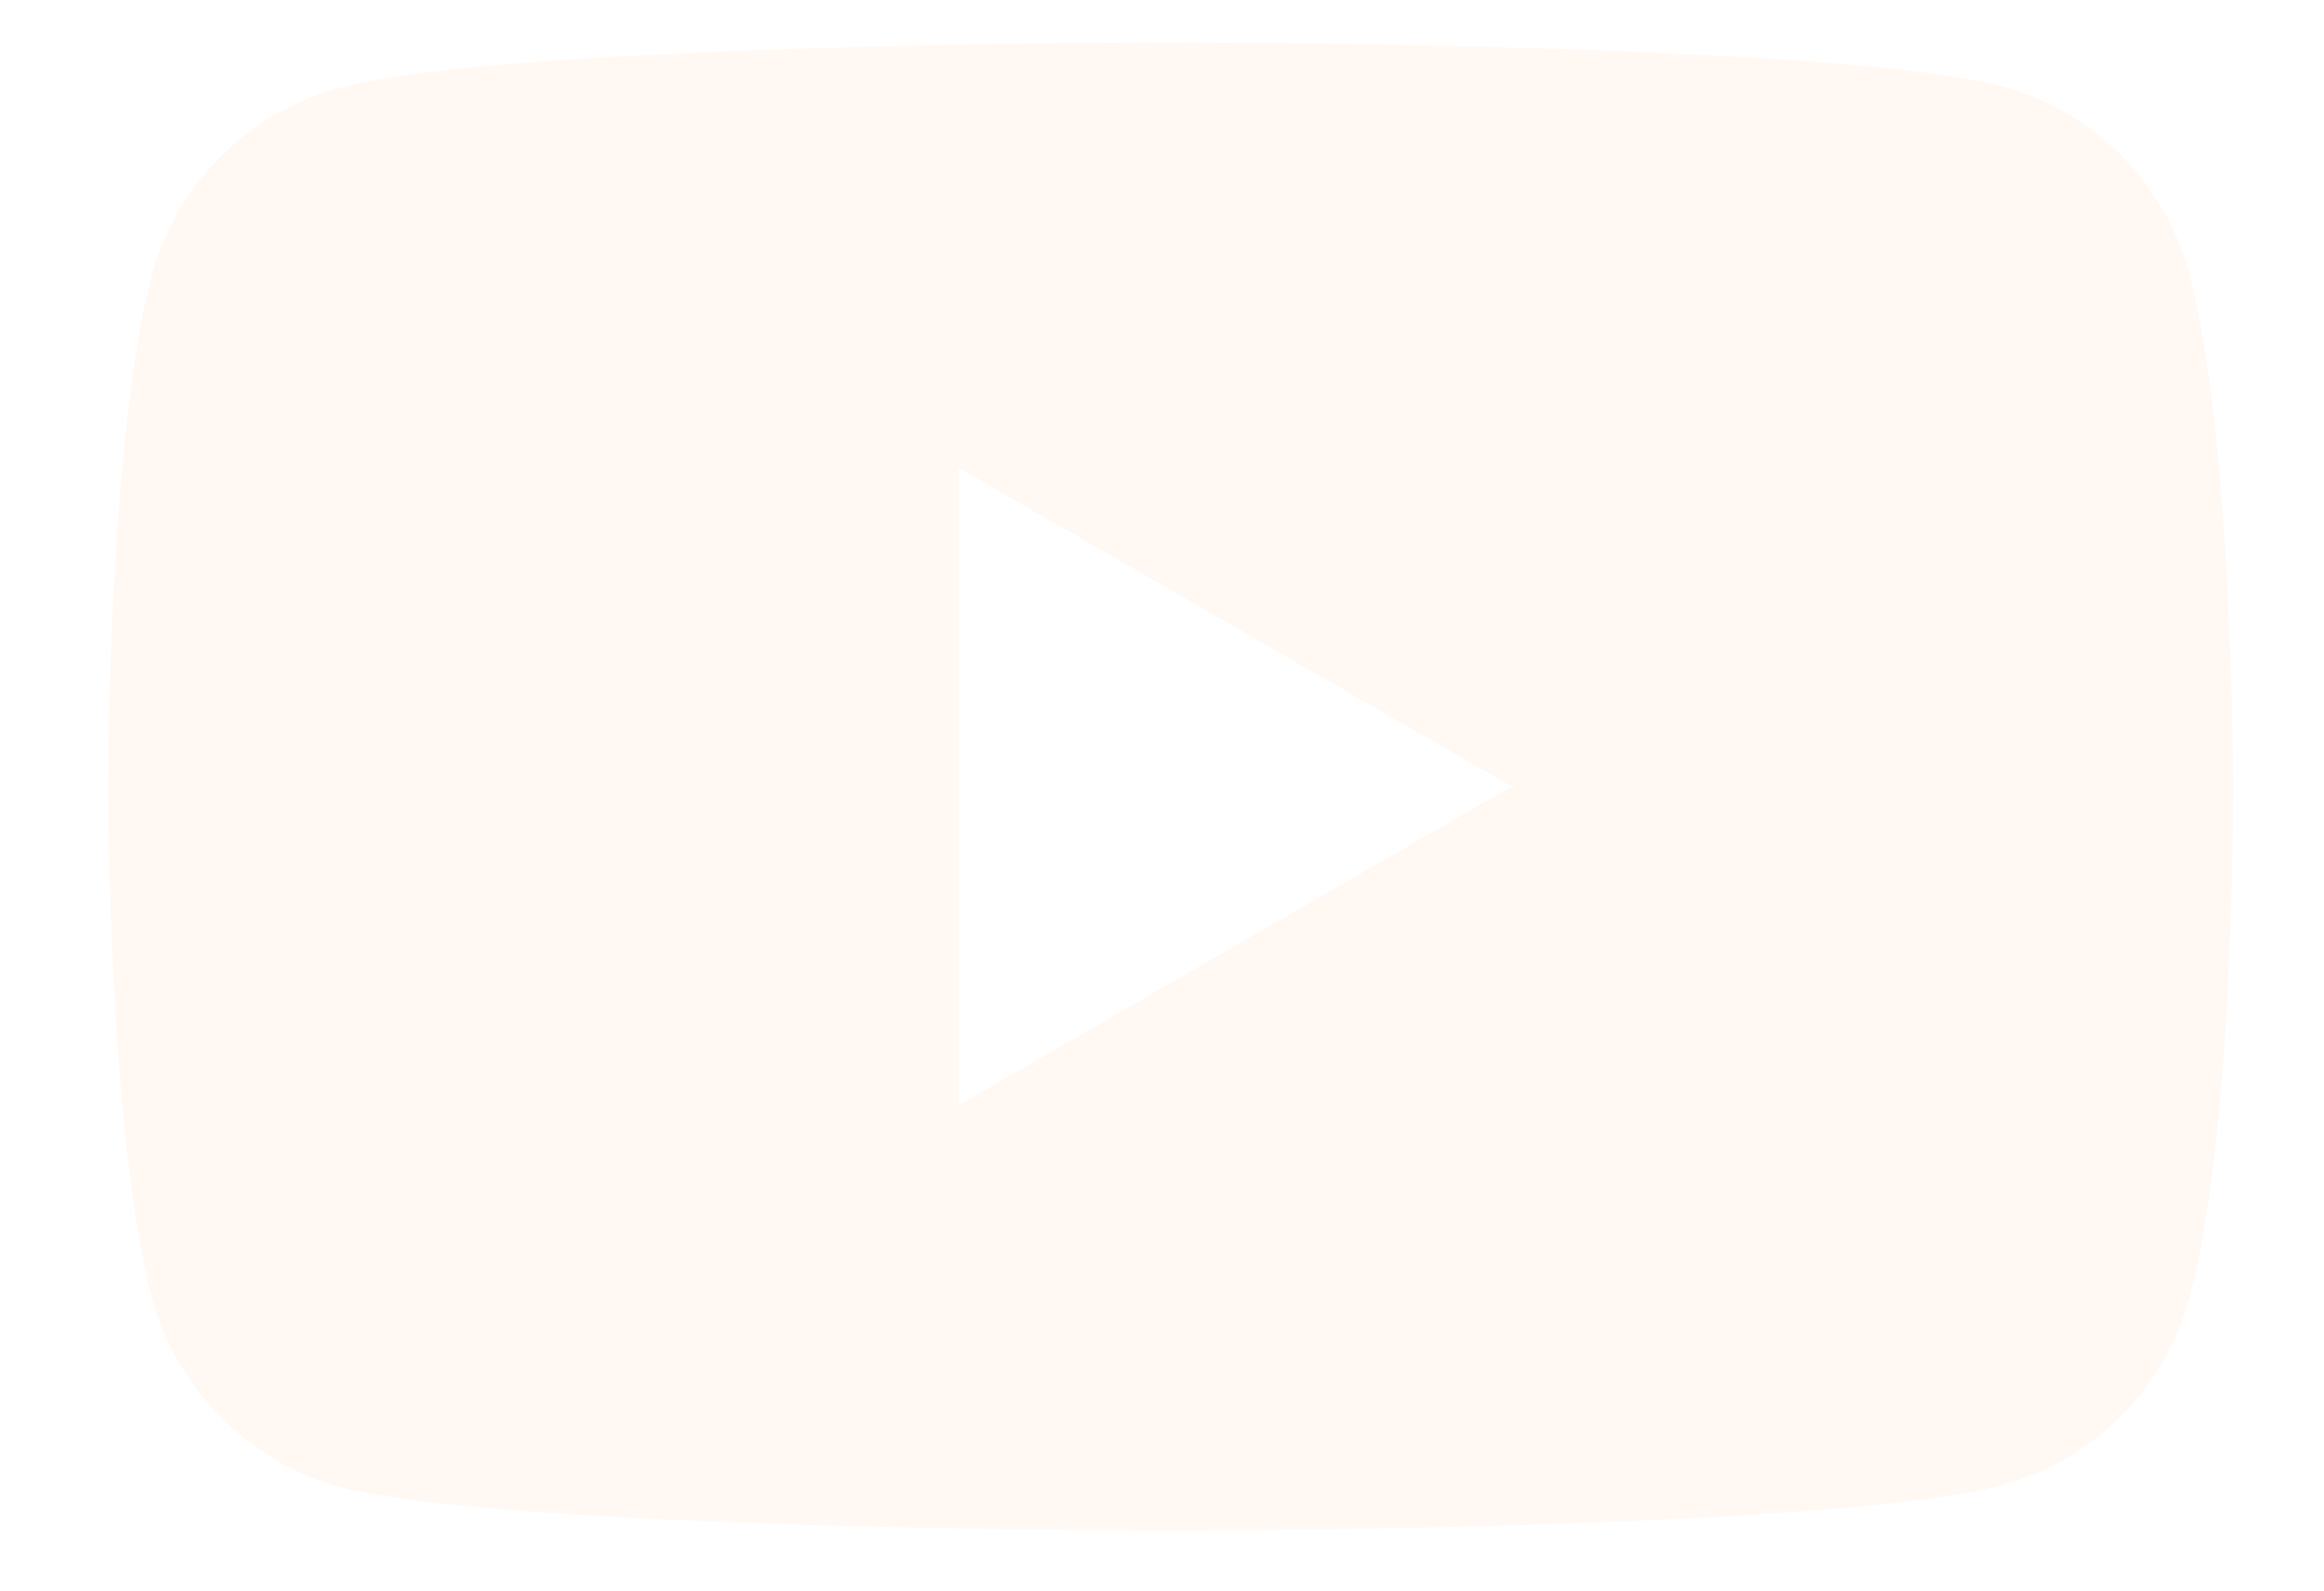
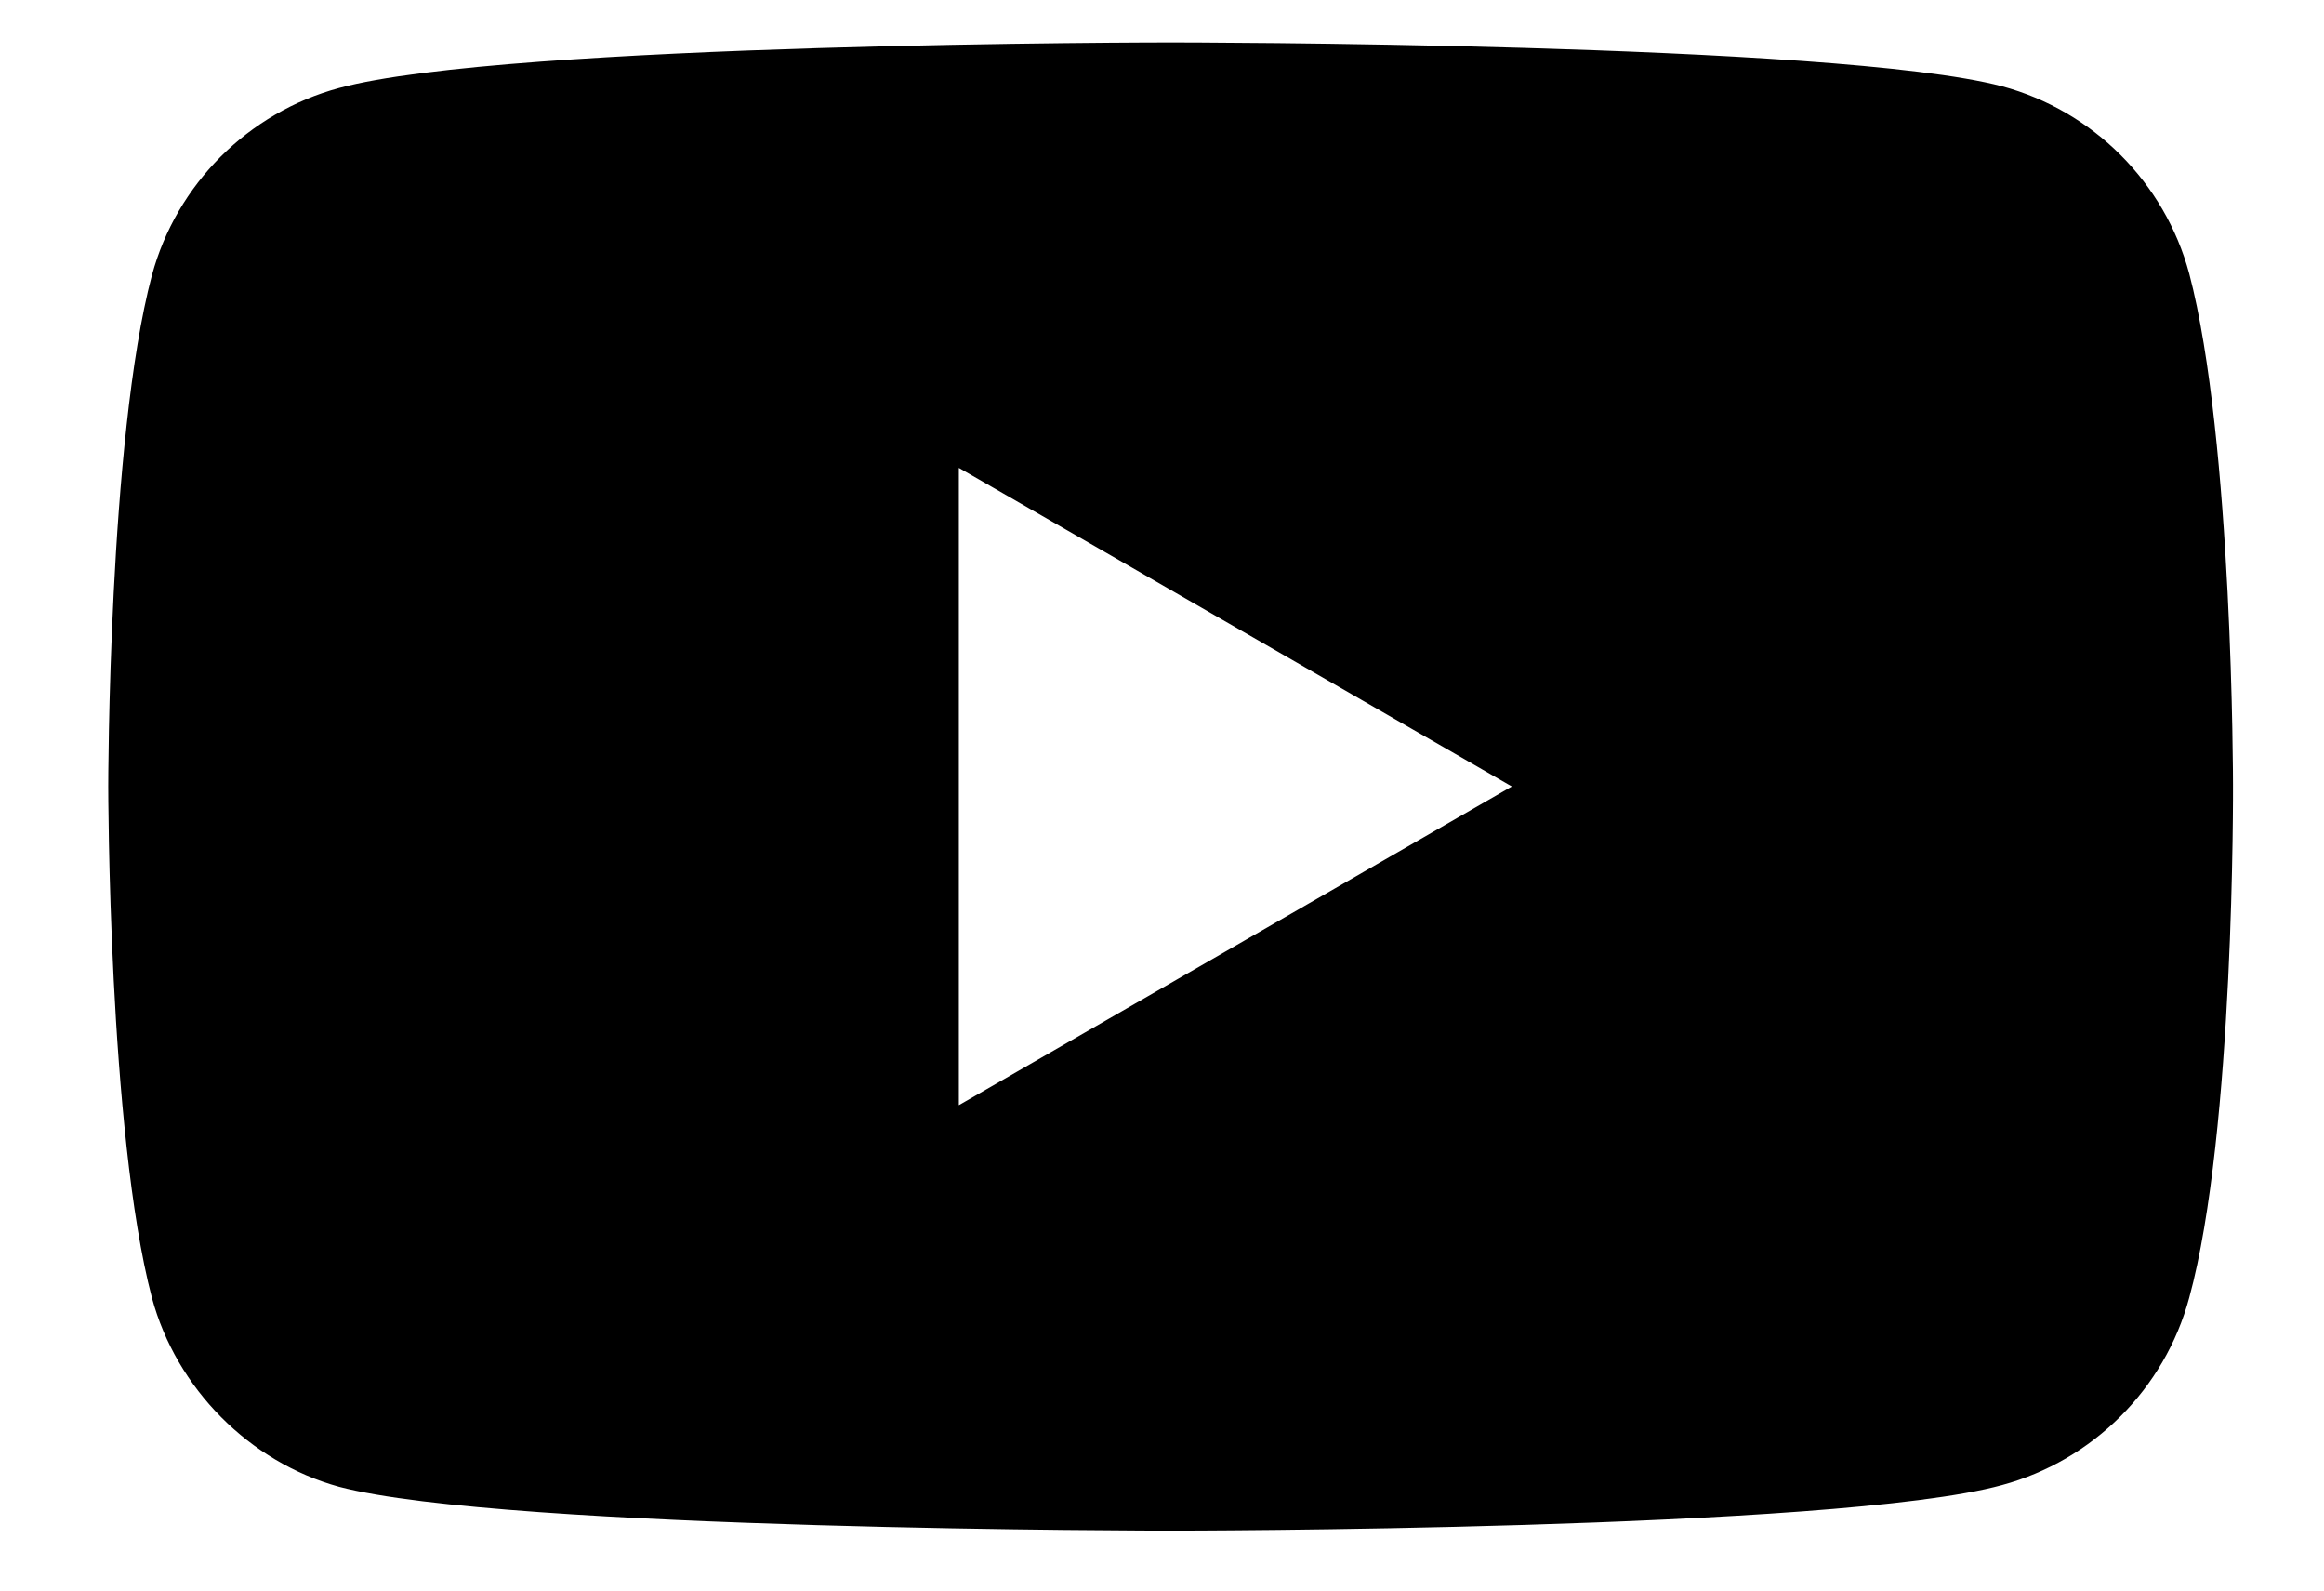
- <svg xmlns="http://www.w3.org/2000/svg" width="19" height="13" viewBox="0 0 19 13" fill="none">
-   <path d="M17.898 10.607C17.698 11.351 17.111 11.937 16.367 12.138C15.008 12.51 9.57 12.51 9.57 12.51C9.57 12.51 4.133 12.51 2.773 12.152C2.043 11.952 1.442 11.351 1.242 10.607C0.885 9.247 0.885 6.428 0.885 6.428C0.885 6.428 0.885 3.595 1.242 2.25C1.443 1.506 2.029 0.92 2.773 0.719C4.147 0.347 9.57 0.347 9.57 0.347C9.57 0.347 15.008 0.347 16.367 0.705C17.111 0.905 17.698 1.492 17.898 2.236C18.256 3.595 18.256 6.414 18.256 6.414C18.256 6.414 18.27 9.247 17.898 10.607ZM7.839 3.824V9.033L12.36 6.428L7.839 3.824Z" fill="#FFF8F3" />
+ <svg xmlns="http://www.w3.org/2000/svg" width="19" height="13" viewBox="0 0 19 13" fill="currentColor">
+   <path d="M17.898 10.607C17.698 11.351 17.111 11.937 16.367 12.138C15.008 12.51 9.57 12.51 9.57 12.51C9.57 12.51 4.133 12.51 2.773 12.152C2.043 11.952 1.442 11.351 1.242 10.607C0.885 9.247 0.885 6.428 0.885 6.428C0.885 6.428 0.885 3.595 1.242 2.25C1.443 1.506 2.029 0.92 2.773 0.719C4.147 0.347 9.57 0.347 9.57 0.347C9.57 0.347 15.008 0.347 16.367 0.705C17.111 0.905 17.698 1.492 17.898 2.236C18.256 3.595 18.256 6.414 18.256 6.414C18.256 6.414 18.27 9.247 17.898 10.607ZM7.839 3.824V9.033L12.36 6.428L7.839 3.824Z" />
</svg>
